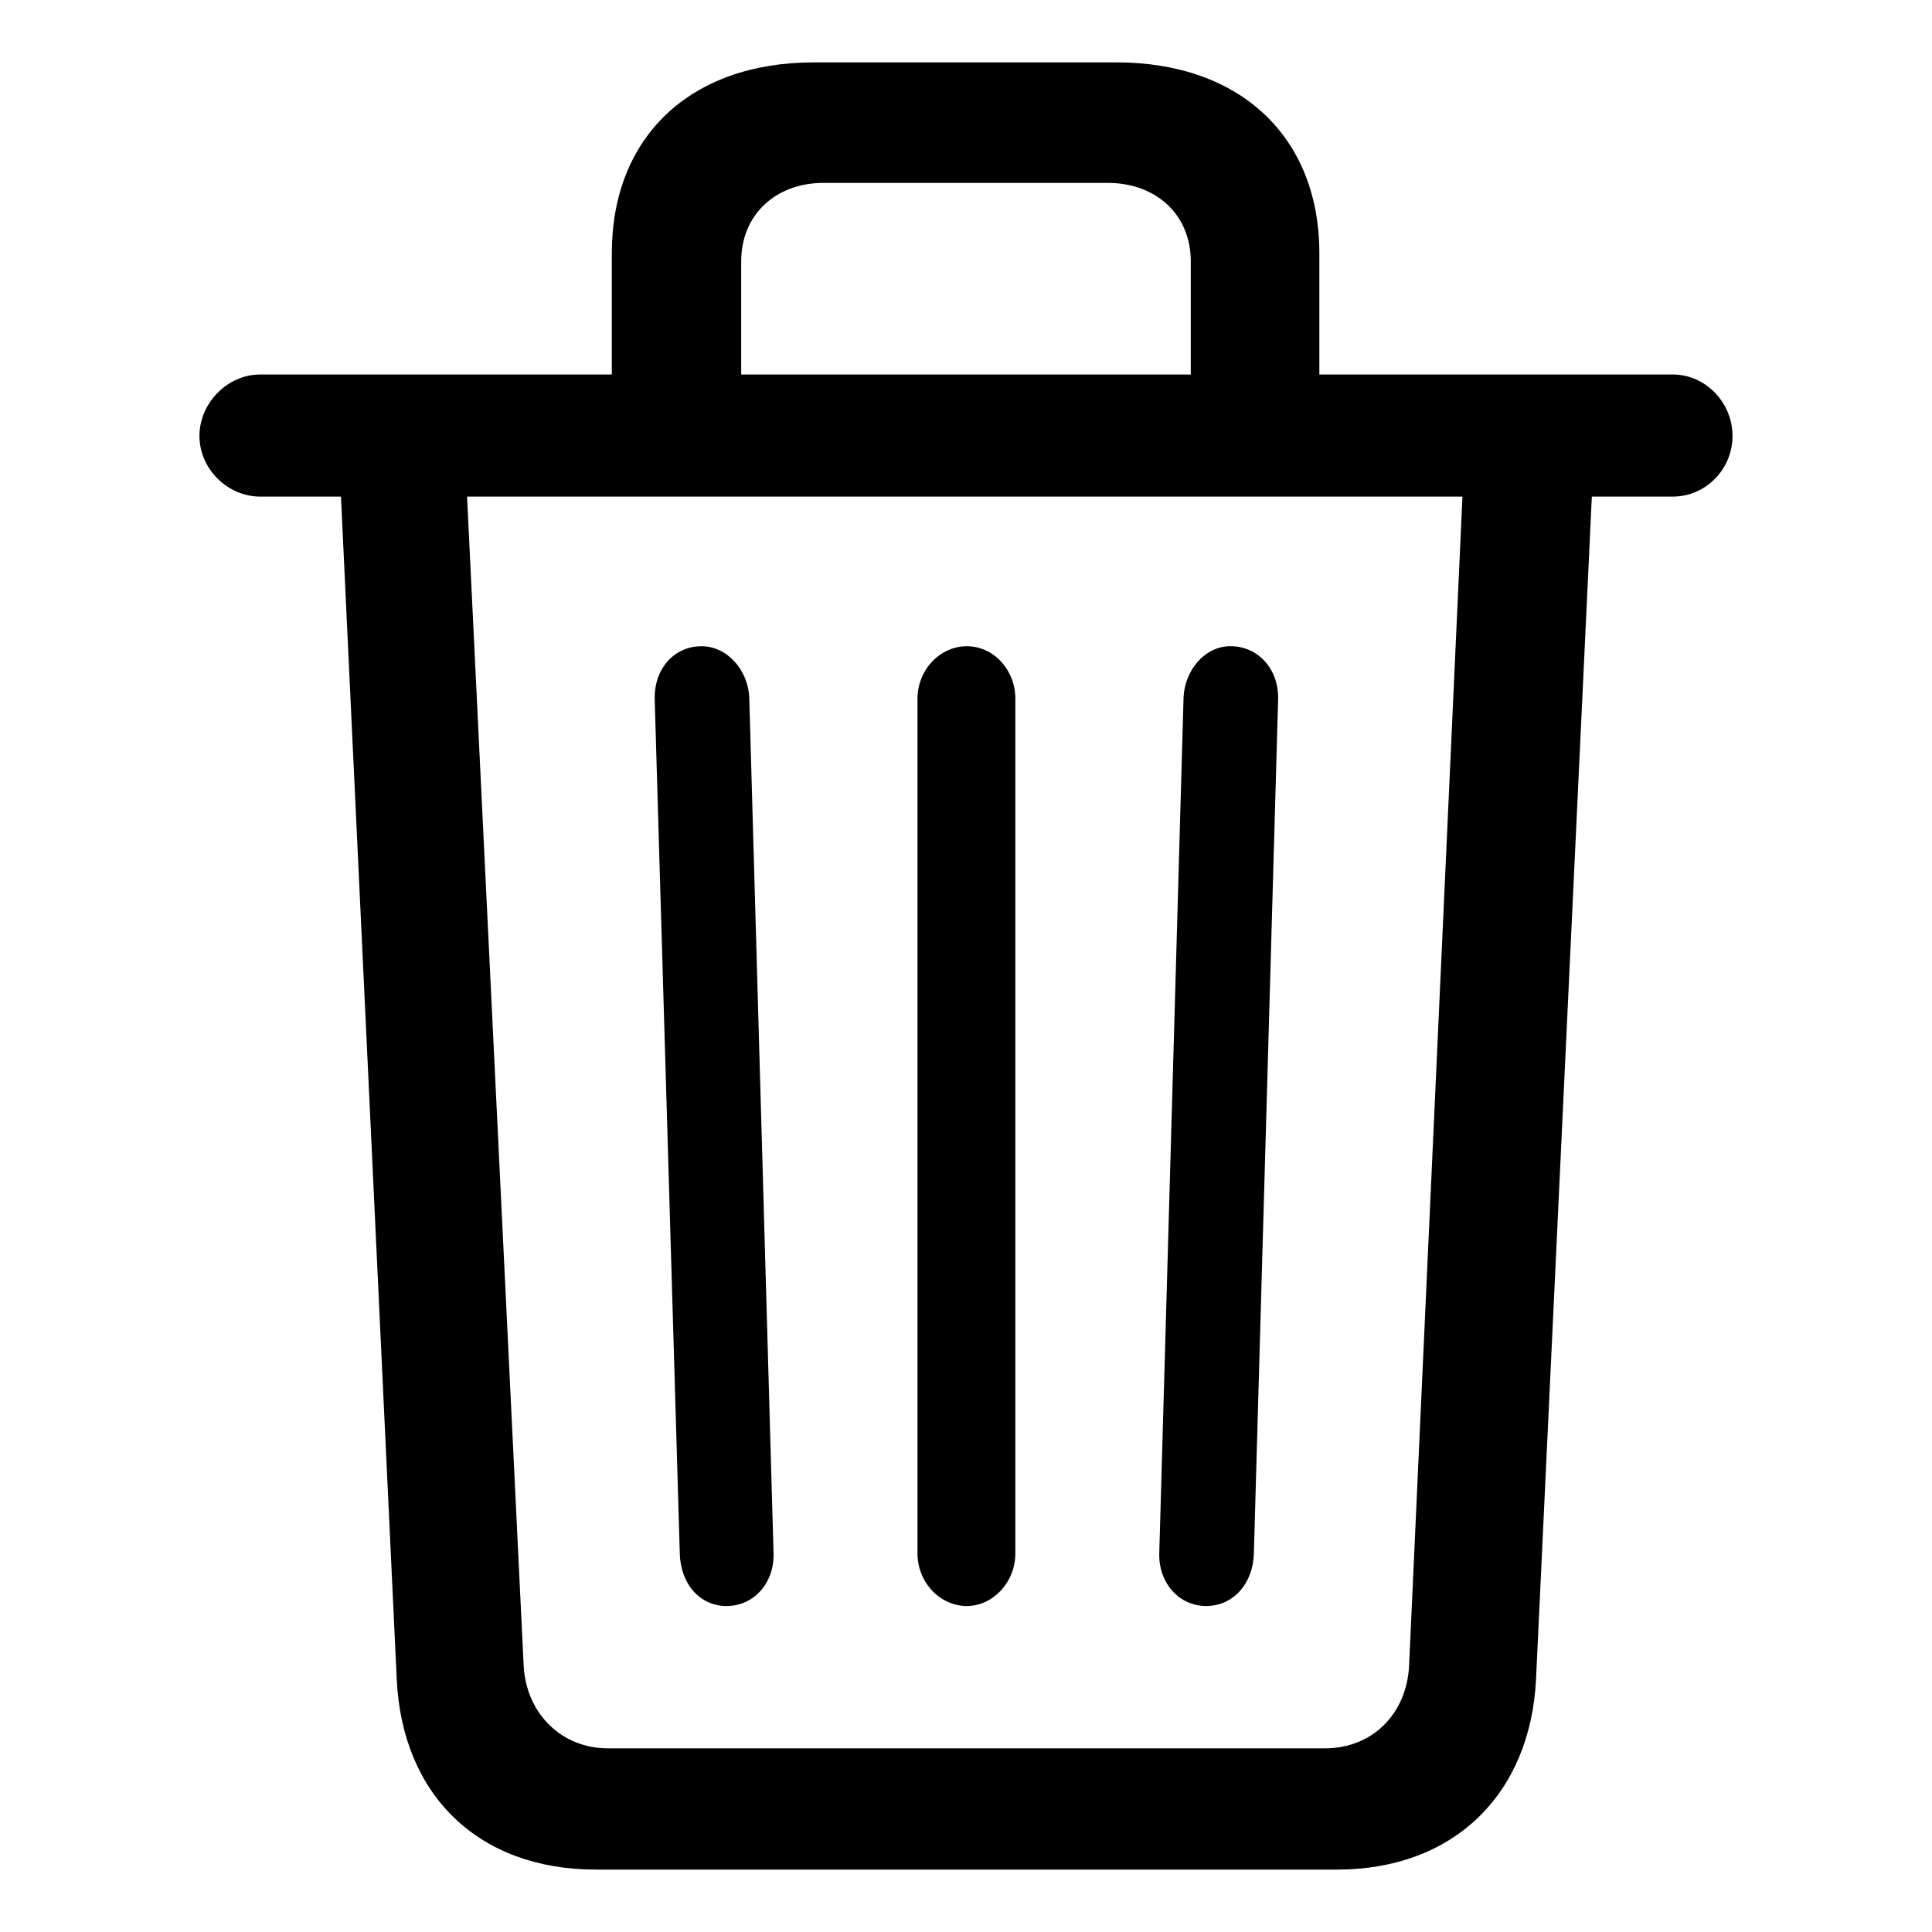
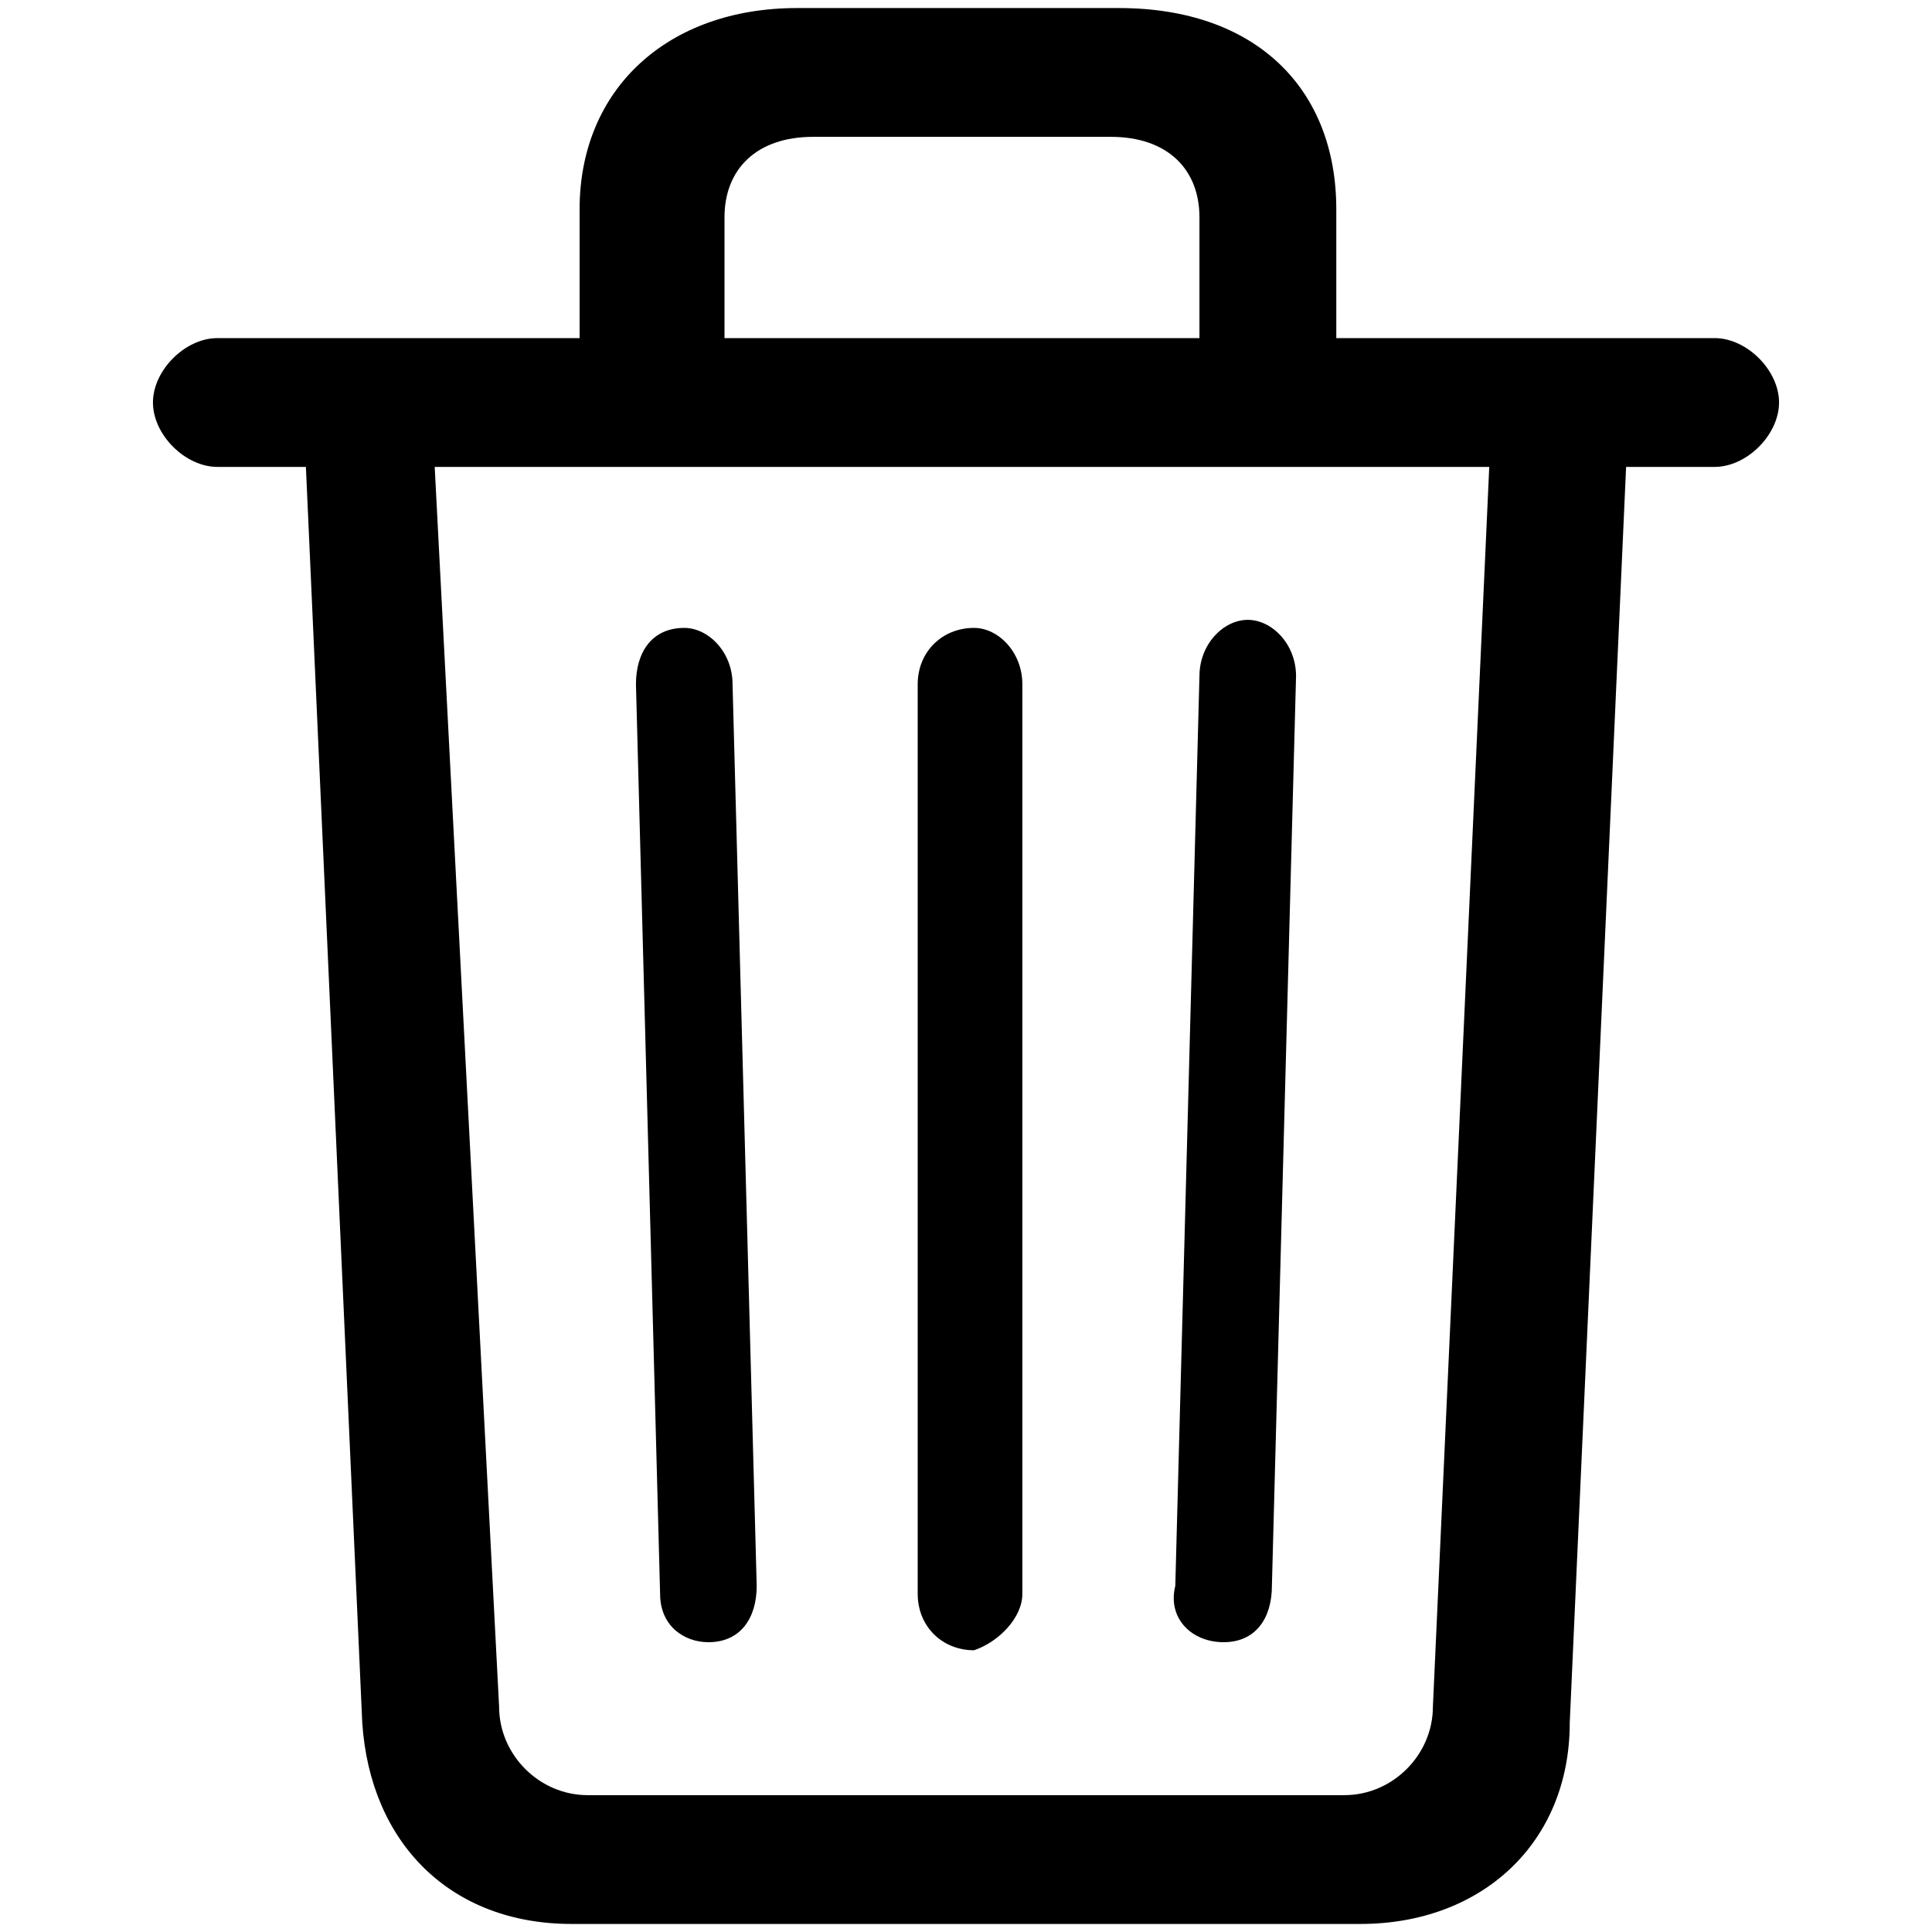
- <svg xmlns="http://www.w3.org/2000/svg" height="800" viewBox="0 0 56 56" width="800">
-   <path d="m44.523 48.66 1.617-34.266h2.344c.961 0 1.734-.797 1.734-1.758s-.773-1.781-1.734-1.781h-10.242v-3.516c0-3.352-2.273-5.531-5.883-5.531h-8.766c-3.609 0-5.859 2.18-5.859 5.531v3.516h-10.195c-.938 0-1.758.82-1.758 1.781s.82 1.758 1.758 1.758h2.344l1.617 34.289c.164 3.375 2.391 5.508 5.766 5.508h21.492c3.352 0 5.602-2.156 5.766-5.531zm-23.039-41.086c0-1.336.984-2.273 2.391-2.273h8.226c1.43 0 2.414.938 2.414 2.273v3.281h-13.031zm-3.867 43.102c-1.359 0-2.367-1.031-2.438-2.391l-1.641-33.891h28.852l-1.547 33.891c-.07 1.383-1.055 2.391-2.438 2.391zm17.344-4.125c.773 0 1.359-.633 1.383-1.524l.703-24.75c.024-.891-.586-1.547-1.383-1.547-.727 0-1.336.68-1.359 1.523l-.703 24.773c-.023.844.562 1.524 1.359 1.524zm-13.898 0c.797 0 1.383-.68 1.359-1.524l-.703-24.773c-.023-.844-.656-1.523-1.383-1.523-.797 0-1.383.656-1.359 1.547l.727 24.75c.023.891.586 1.524 1.359 1.524zm8.367-1.524v-24.773c0-.844-.633-1.523-1.406-1.523-.773 0-1.43.68-1.43 1.523v24.773c0 .844.656 1.524 1.43 1.524.75 0 1.406-.68 1.406-1.524z" />
+ <svg xmlns="http://www.w3.org/2000/svg" version="1.1" id="Layer_1" x="0px" y="0px" viewBox="0 0 24 24" style="enable-background:new 0 0 24 24;" xml:space="preserve">
+   <path d="M19.5,21.4l0.7-15.6h1.1c0.4,0,0.8-0.4,0.8-0.8c0-0.4-0.4-0.8-0.8-0.8h-4.7V2.6c0-1.5-1-2.5-2.7-2.5h-4  c-1.6,0-2.7,1-2.7,2.5v1.6H2.7C2.3,4.2,1.9,4.6,1.9,5c0,0.4,0.4,0.8,0.8,0.8h1.1l0.7,15.6c0.1,1.5,1.1,2.5,2.6,2.5h9.8  C18.4,23.9,19.5,22.9,19.5,21.4z M9,2.7c0-0.6,0.4-1,1.1-1h3.7c0.7,0,1.1,0.4,1.1,1v1.5H9V2.7z M7.3,22.3c-0.6,0-1.1-0.5-1.1-1.1  L5.4,5.8h13.1l-0.7,15.4c0,0.6-0.5,1.1-1.1,1.1H7.3z M15.2,20.4c0.4,0,0.6-0.3,0.6-0.7l0.3-11.3c0-0.4-0.3-0.7-0.6-0.7  c-0.3,0-0.6,0.3-0.6,0.7l-0.3,11.3C14.5,20.1,14.8,20.4,15.2,20.4L15.2,20.4z M8.8,20.4c0.4,0,0.6-0.3,0.6-0.7L9.1,8.5  c0-0.4-0.3-0.7-0.6-0.7c-0.4,0-0.6,0.3-0.6,0.7l0.3,11.3C8.2,20.2,8.5,20.4,8.8,20.4L8.8,20.4z M12.7,19.8V8.5  c0-0.4-0.3-0.7-0.6-0.7c-0.4,0-0.7,0.3-0.7,0.7v11.3c0,0.4,0.3,0.7,0.7,0.7C12.4,20.4,12.7,20.1,12.7,19.8z" />
</svg>
